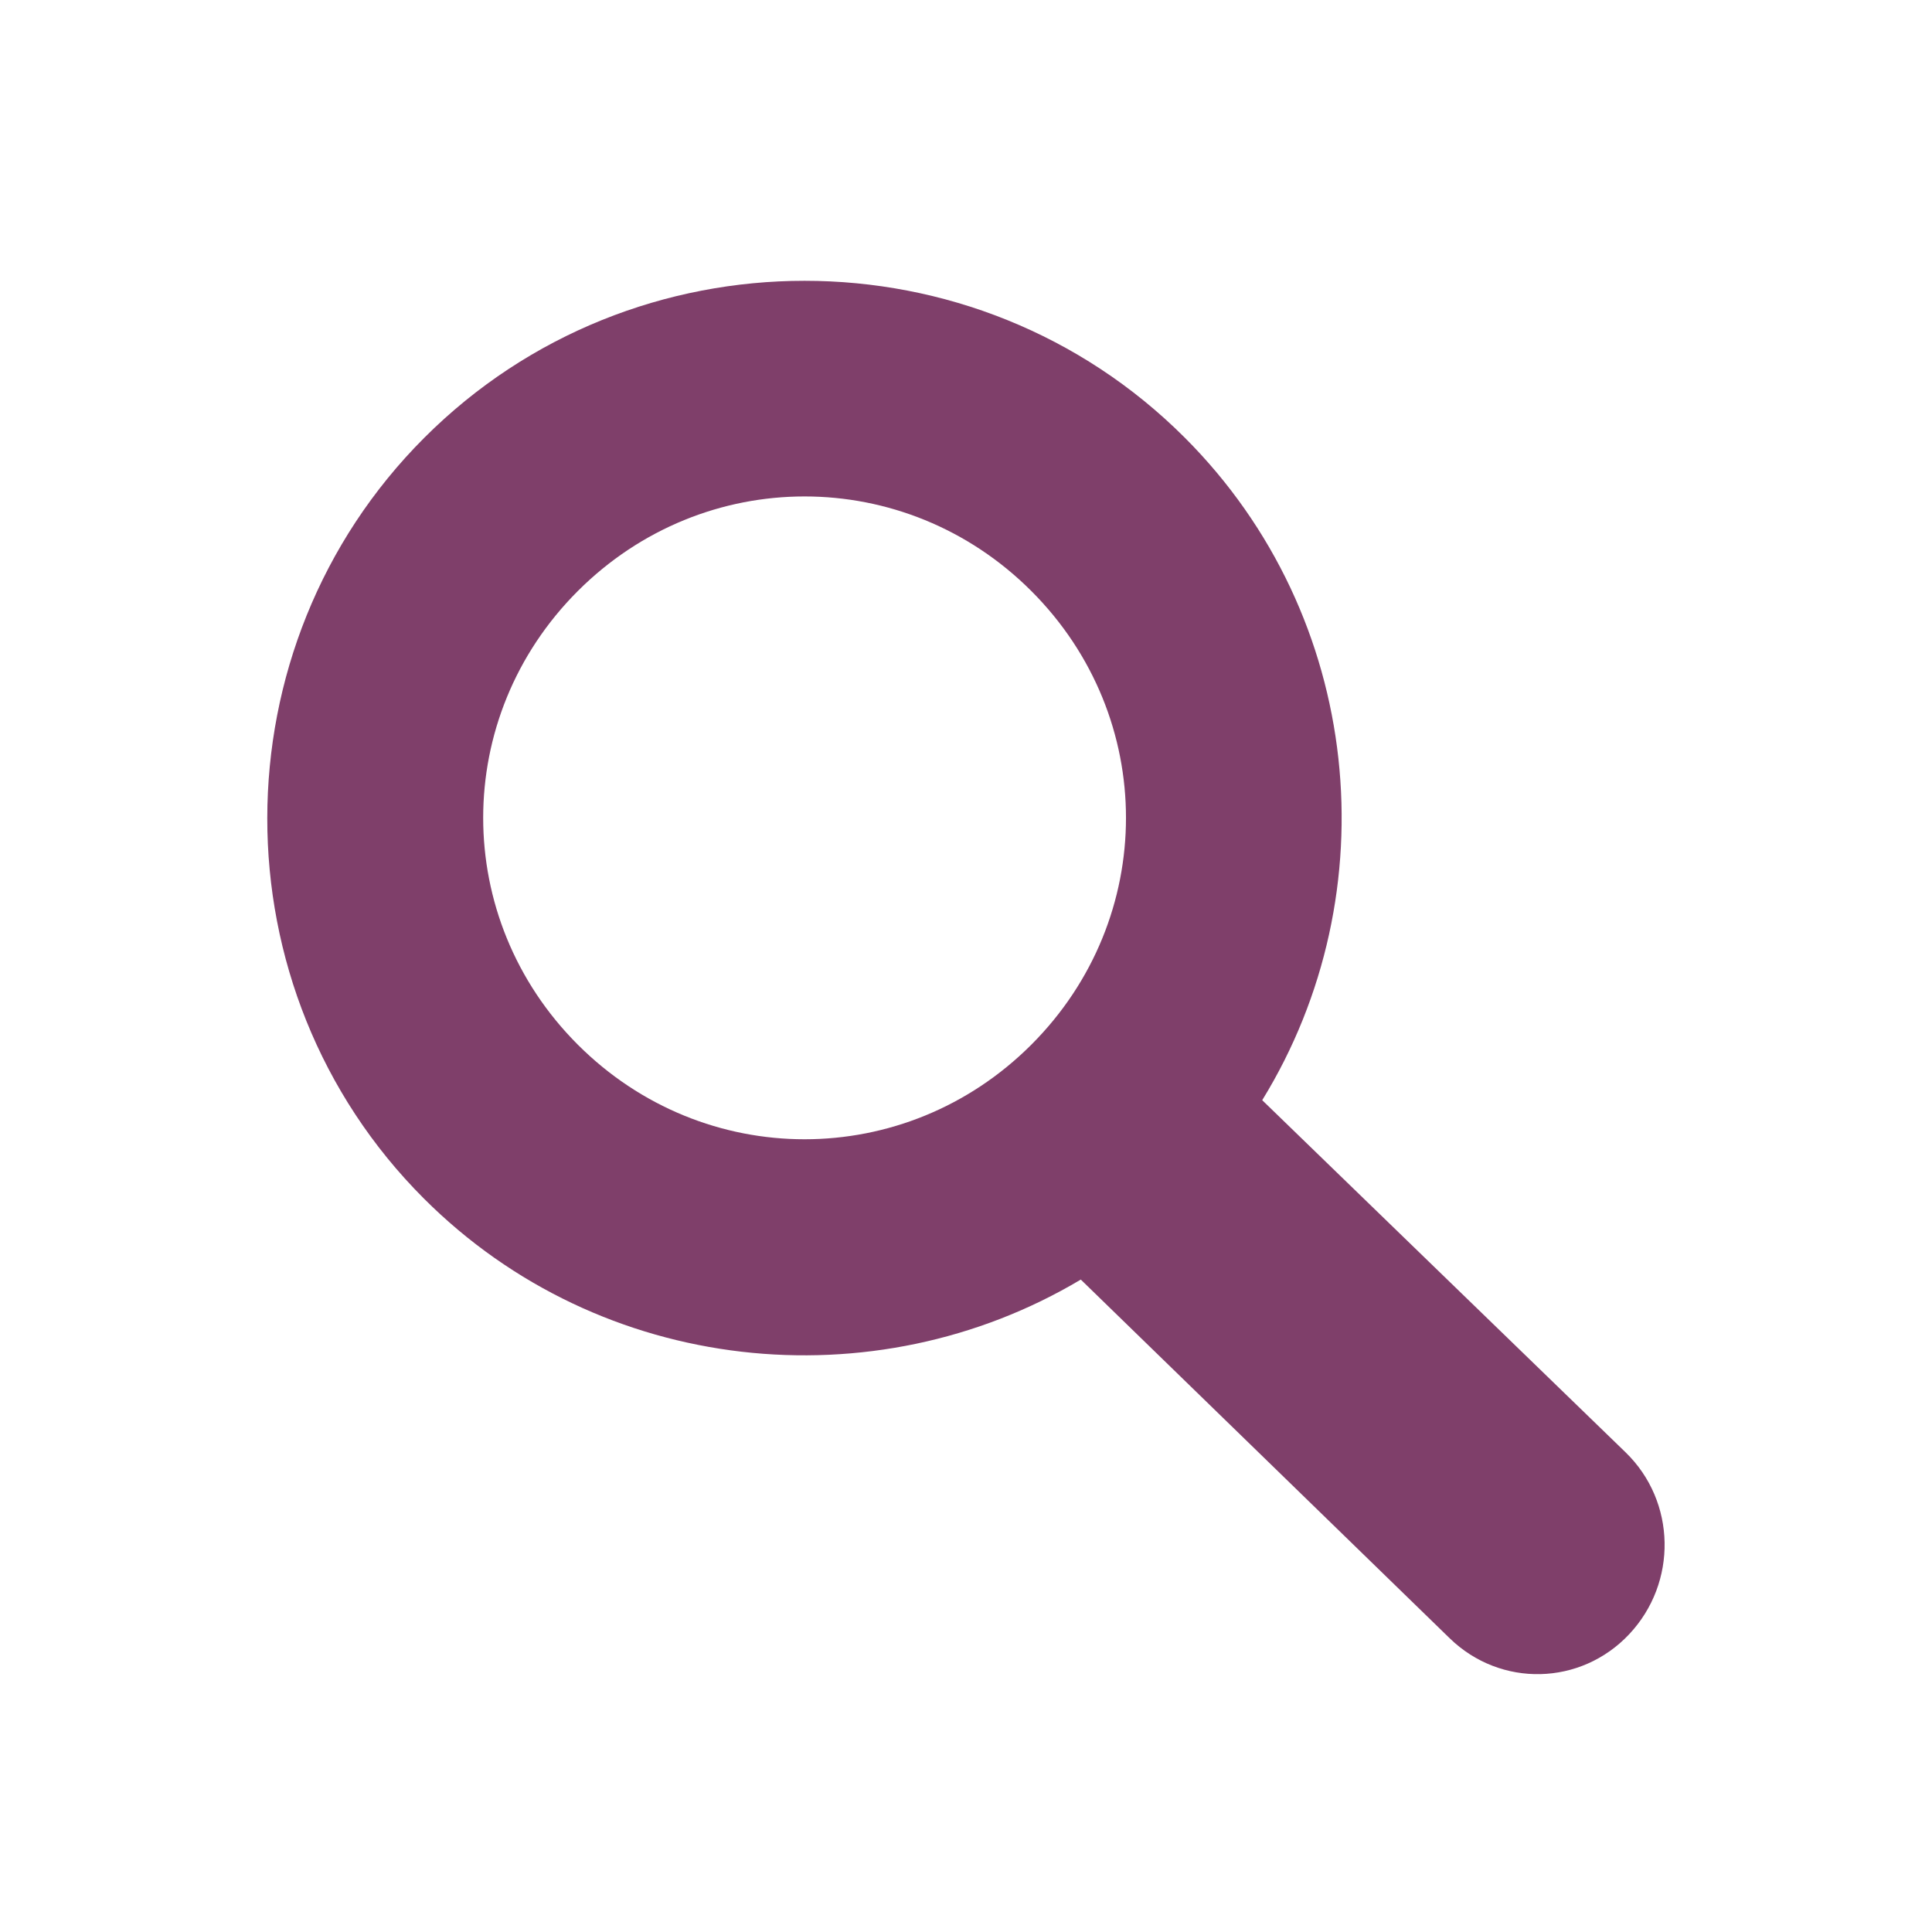
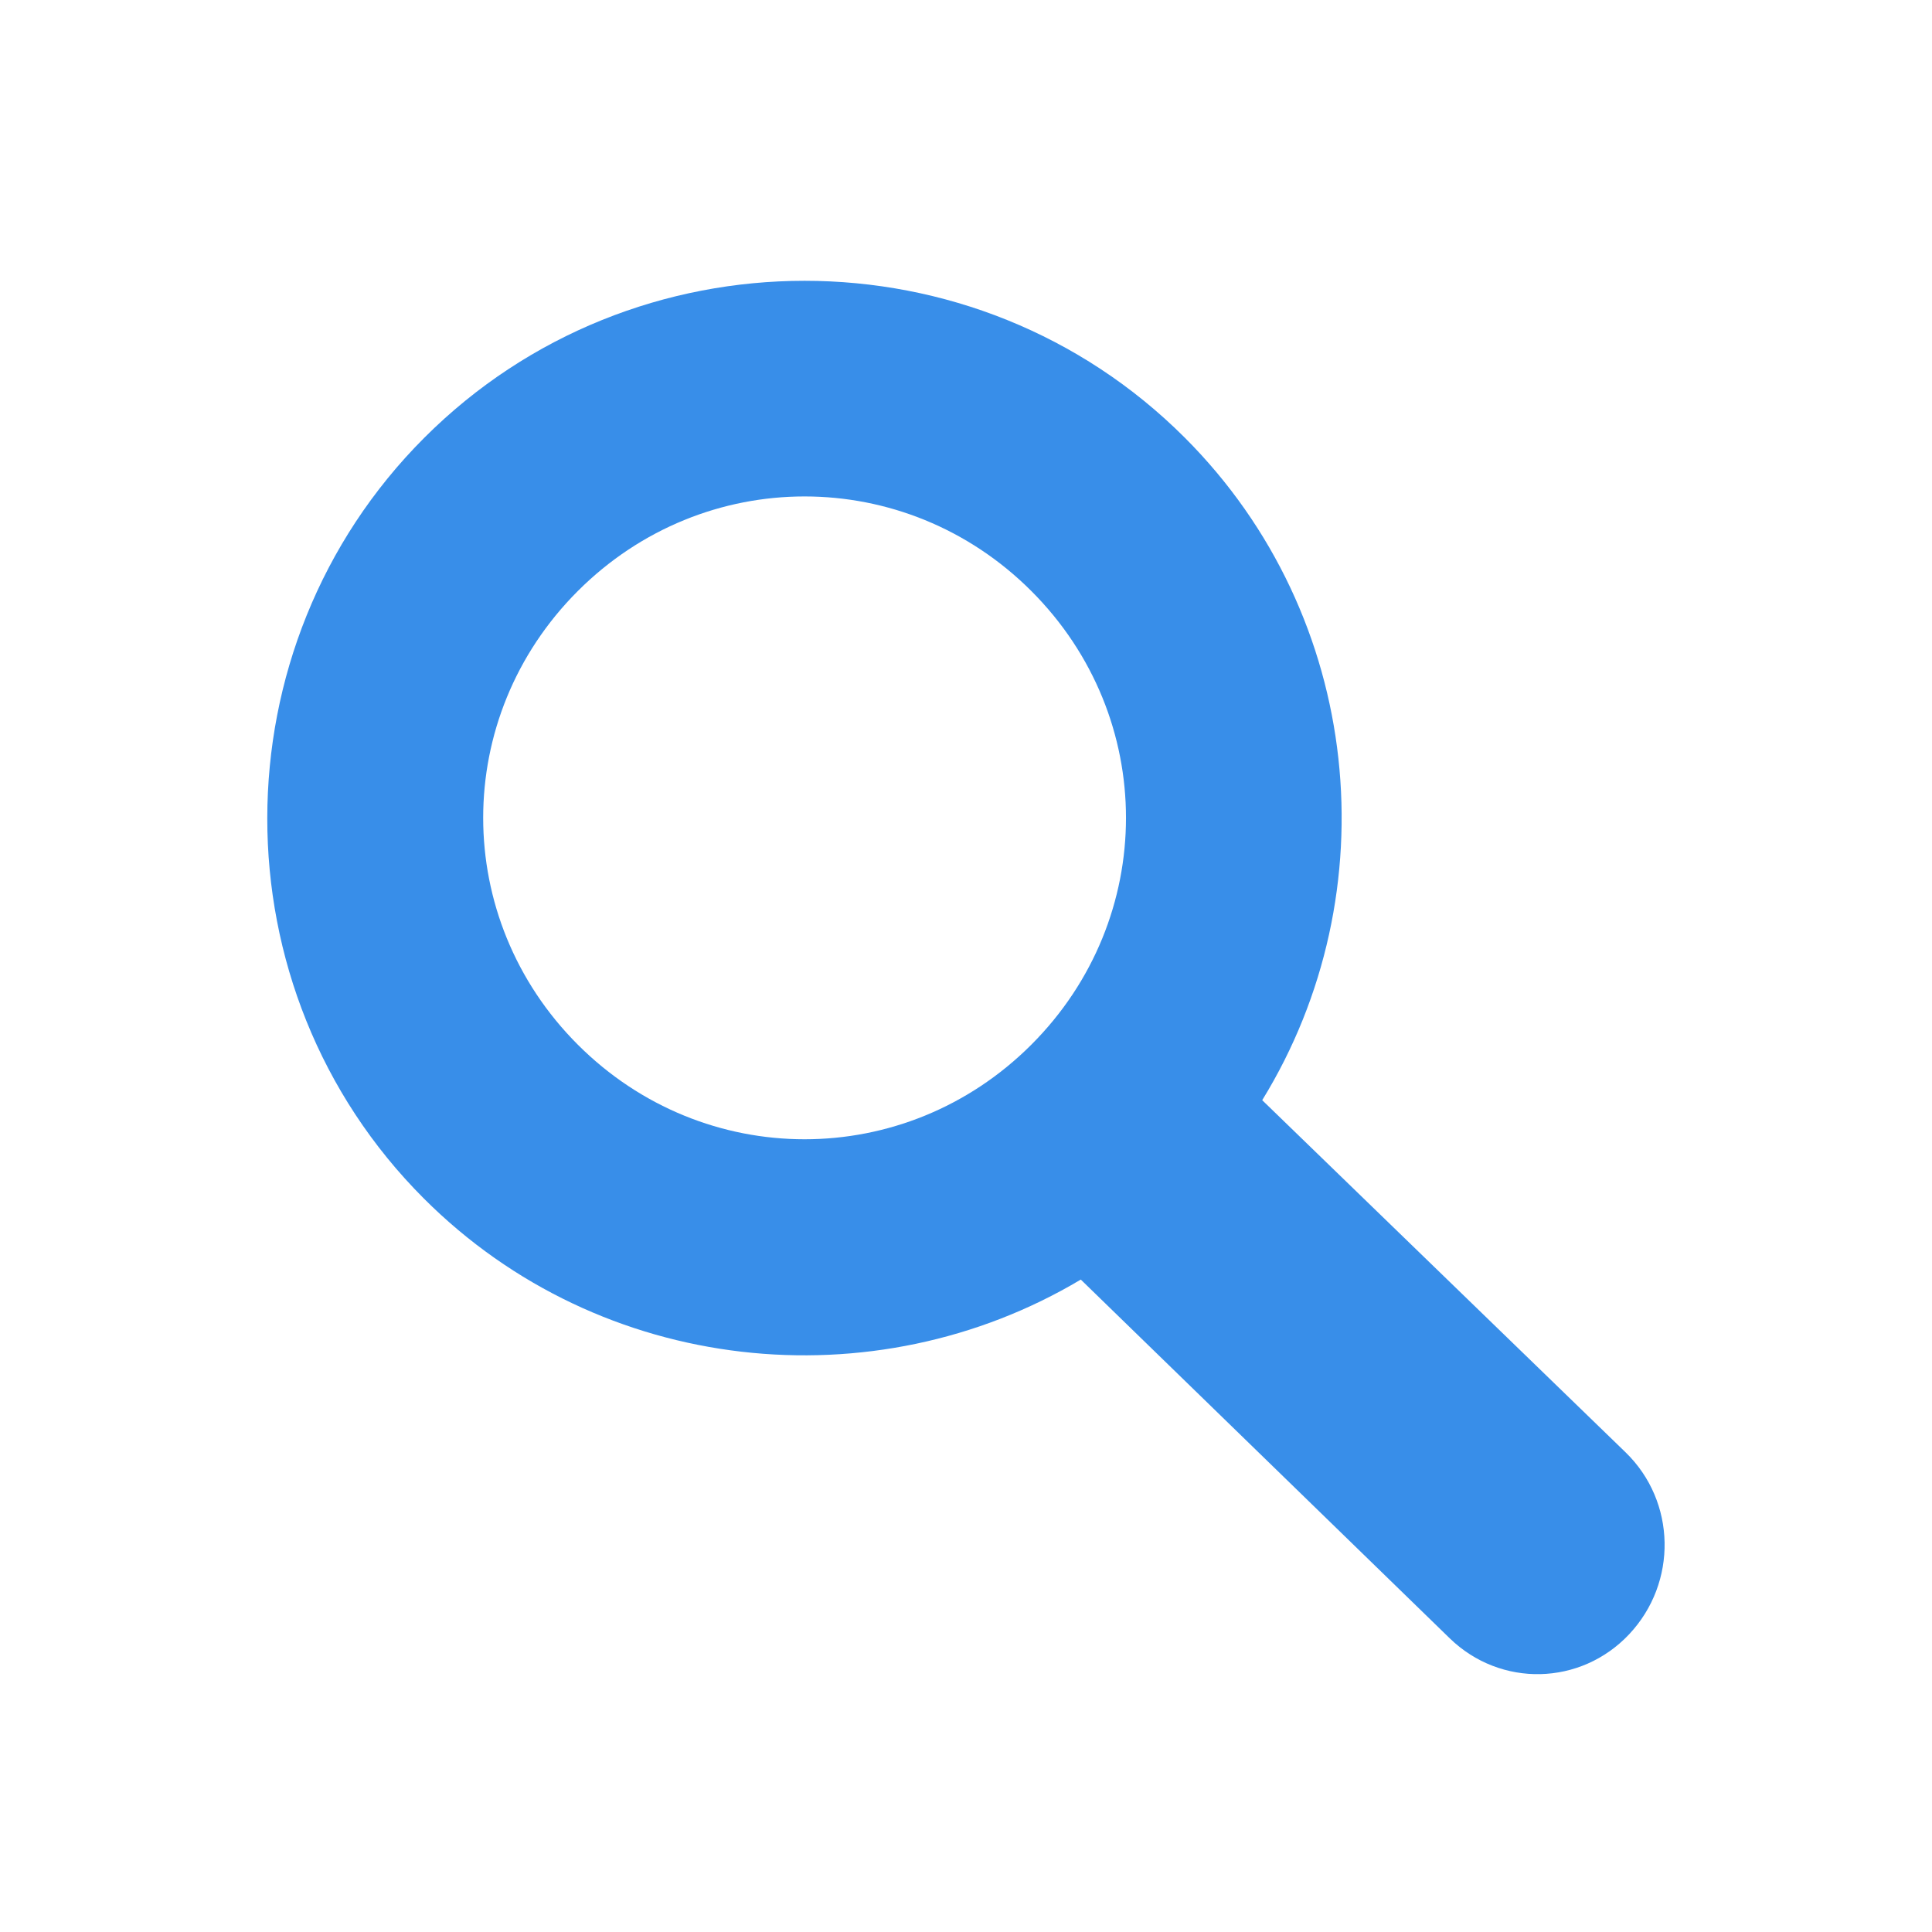
<svg xmlns="http://www.w3.org/2000/svg" version="1.1" id="Layer_1" x="0px" y="0px" width="300px" height="300px" viewBox="0 0 300 300" enable-background="new 0 0 300 300" xml:space="preserve">
  <g>
-     <path id="path12423" fill="#7F3F6A" d="M65.9,67.959c-32.476,32.474-32.555,85.675-0.08,118.149   c27.515,27.516,69.946,31.708,102.005,12.583l57.295,55.711c7.885,7.653,20.326,7.37,27.854-0.634   c7.529-8.003,7.332-20.598-0.555-28.251l-56.423-54.682c19.784-32.159,15.767-75.083-12.028-102.878   C151.495,35.484,98.375,35.484,65.9,67.959L65.9,67.959L65.9,67.959z M89.719,91.779c19.589-19.589,50.842-19.589,70.432,0   c19.589,19.588,19.589,50.842,0,70.434c-19.589,19.589-50.842,19.589-70.432,0C70.131,142.619,70.131,111.366,89.719,91.779z" />
+     <path id="path12423" fill="#388ee9" d="M65.9,67.959c-32.476,32.474-32.555,85.675-0.08,118.149   c27.515,27.516,69.946,31.708,102.005,12.583l57.295,55.711c7.885,7.653,20.326,7.37,27.854-0.634   c7.529-8.003,7.332-20.598-0.555-28.251l-56.423-54.682c19.784-32.159,15.767-75.083-12.028-102.878   C151.495,35.484,98.375,35.484,65.9,67.959L65.9,67.959L65.9,67.959z M89.719,91.779c19.589-19.589,50.842-19.589,70.432,0   c19.589,19.588,19.589,50.842,0,70.434c-19.589,19.589-50.842,19.589-70.432,0C70.131,142.619,70.131,111.366,89.719,91.779z" />
  </g>
</svg>
